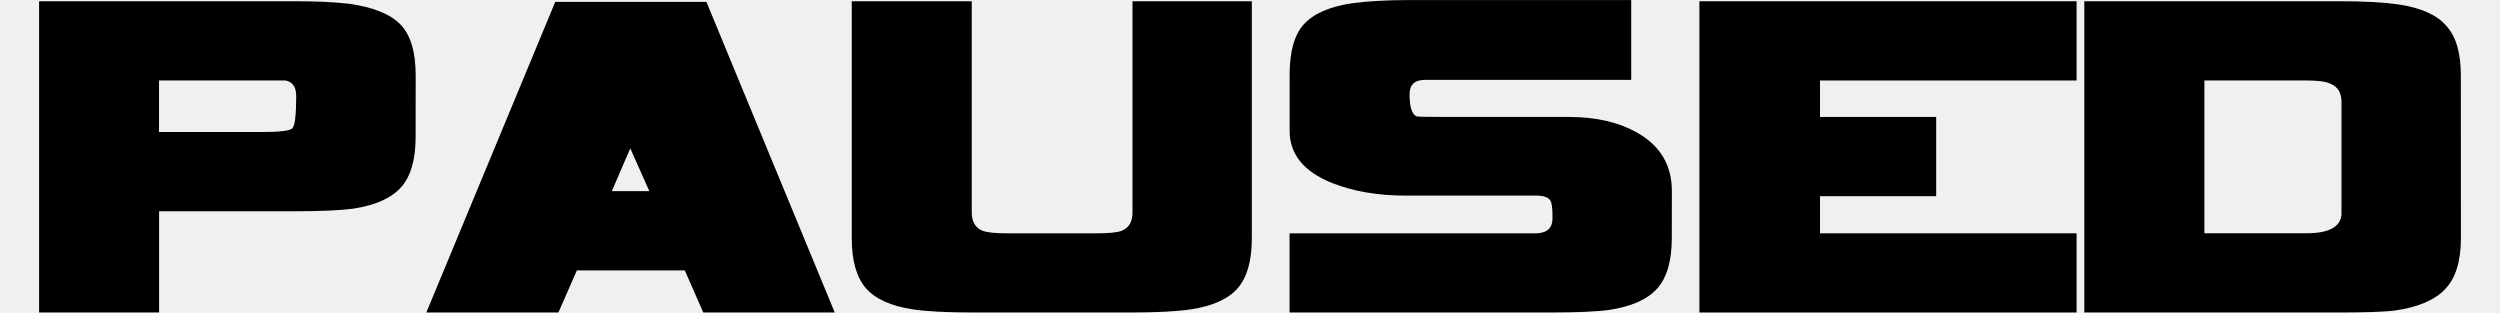
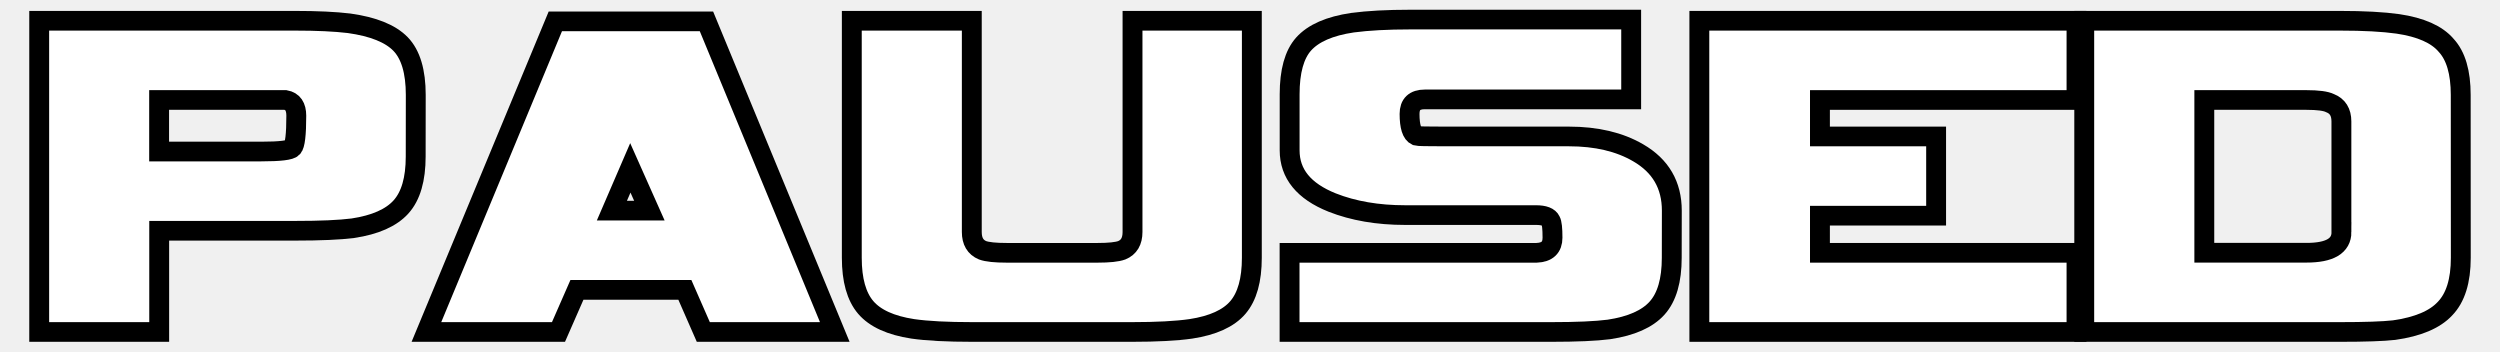
- <svg xmlns="http://www.w3.org/2000/svg" width="128" height="16" viewBox="0 0 33.867 4.233" version="1.1" id="svg8">
+ <svg xmlns="http://www.w3.org/2000/svg" width="128" height="18" viewBox="0 0 33.867 4.763" version="1.1" id="svg8">
  <defs id="defs2" />
-   <g id="layer1" transform="translate(0,-292.7667)">
-     <g transform="translate(254,283.4821)" id="g824">
-       <g transform="matrix(1.016073,0,0,1.006036,3.810347,12.17548)" aria-label="PAUSED" style="font-style:normal;font-variant:normal;font-weight:normal;font-stretch:normal;font-size:8.467px;line-height:1.25;font-family:Vipnagorgialla;-inkscape-font-specification:'Vipnagorgialla, Normal';font-variant-ligatures:normal;font-variant-caps:normal;font-variant-numeric:normal;font-feature-settings:normal;text-align:center;letter-spacing:0px;word-spacing:0px;writing-mode:lr-tb;text-anchor:middle;fill:#000000;fill-opacity:1;fill-rule:nonzero;stroke:none;stroke-width:0.265" id="text12">
-         <path d="m -248.191,-1.028 q 0,0.457 -0.195,0.677 -0.195,0.22 -0.643,0.288 -0.262,0.034 -0.77,0.034 h -1.812 V 1.334 h -1.6 v -4.191 h 3.412 q 0.44,0 0.72,0.034 0.483,0.068 0.686,0.279 0.203,0.212 0.203,0.686 z m -1.592,-0.55 q 0,-0.186 -0.144,-0.212 h -1.685 v 0.694 h 1.363 q 0.373,0 0.415,-0.051 0.051,-0.051 0.051,-0.432 z" style="font-style:normal;font-variant:normal;font-weight:normal;font-stretch:normal;font-size:8.467px;font-family:Vipnagorgialla;-inkscape-font-specification:'Vipnagorgialla, Normal';font-variant-ligatures:normal;font-variant-caps:normal;font-variant-numeric:normal;font-feature-settings:normal;text-align:center;writing-mode:lr-tb;text-anchor:middle;fill-rule:nonzero;stroke-width:0.265" id="path869" />
-         <path d="m -242.603,1.334 h -1.753 l -0.246,-0.567 h -1.439 l -0.246,0.567 h -1.761 l 1.719,-4.183 h 2.015 z m -2.472,-1.634 -0.254,-0.576 -0.246,0.576 z" style="font-style:normal;font-variant:normal;font-weight:normal;font-stretch:normal;font-size:8.467px;font-family:Vipnagorgialla;-inkscape-font-specification:'Vipnagorgialla, Normal';font-variant-ligatures:normal;font-variant-caps:normal;font-variant-numeric:normal;font-feature-settings:normal;text-align:center;writing-mode:lr-tb;text-anchor:middle;fill-rule:nonzero;stroke-width:0.265" id="path871" />
-         <path d="m -237.042,-2.857 v 3.192 q 0,0.449 -0.186,0.669 -0.186,0.22 -0.627,0.288 -0.288,0.042 -0.787,0.042 h -2.125 q -0.508,0 -0.796,-0.042 -0.44,-0.068 -0.627,-0.288 -0.186,-0.22 -0.186,-0.669 V -2.857 h 1.6 v 2.845 q 0,0.186 0.144,0.246 0.093,0.034 0.322,0.034 h 1.211 q 0.229,0 0.322,-0.034 0.144,-0.059 0.144,-0.246 V -2.857 Z" style="font-style:normal;font-variant:normal;font-weight:normal;font-stretch:normal;font-size:8.467px;font-family:Vipnagorgialla;-inkscape-font-specification:'Vipnagorgialla, Normal';font-variant-ligatures:normal;font-variant-caps:normal;font-variant-numeric:normal;font-feature-settings:normal;text-align:center;writing-mode:lr-tb;text-anchor:middle;fill-rule:nonzero;stroke-width:0.265" id="path873" />
-         <path d="m -231.443,0.335 q 0,0.457 -0.195,0.677 -0.195,0.22 -0.643,0.288 -0.262,0.034 -0.77,0.034 h -3.488 V 0.268 h 3.294 q 0.212,-0.008 0.212,-0.203 0,-0.186 -0.025,-0.229 -0.034,-0.076 -0.195,-0.076 h -1.744 q -0.55,0 -0.974,-0.169 -0.567,-0.229 -0.567,-0.703 v -0.754 q 0,-0.466 0.186,-0.677 0.195,-0.22 0.652,-0.288 0.313,-0.042 0.77,-0.042 h 2.946 v 1.075 h -2.752 q -0.203,0 -0.203,0.195 0,0.254 0.093,0.296 0.025,0.008 0.373,0.008 h 1.659 q 0.55,0 0.923,0.22 0.449,0.262 0.449,0.779 z" style="font-style:normal;font-variant:normal;font-weight:normal;font-stretch:normal;font-size:8.467px;font-family:Vipnagorgialla;-inkscape-font-specification:'Vipnagorgialla, Normal';font-variant-ligatures:normal;font-variant-caps:normal;font-variant-numeric:normal;font-feature-settings:normal;text-align:center;writing-mode:lr-tb;text-anchor:middle;fill-rule:nonzero;stroke-width:0.265" id="path875" />
-         <path d="m -226.046,-2.857 v 1.067 h -3.421 v 0.491 h 1.549 v 1.067 h -1.549 v 0.5 h 3.421 V 1.334 h -5.029 v -4.191 z" style="font-style:normal;font-variant:normal;font-weight:normal;font-stretch:normal;font-size:8.467px;font-family:Vipnagorgialla;-inkscape-font-specification:'Vipnagorgialla, Normal';font-variant-ligatures:normal;font-variant-caps:normal;font-variant-numeric:normal;font-feature-settings:normal;text-align:center;writing-mode:lr-tb;text-anchor:middle;fill-rule:nonzero;stroke-width:0.265" id="path877" />
-         <path d="m -220.922,0.335 q 0,0.466 -0.212,0.686 -0.203,0.22 -0.677,0.288 -0.22,0.025 -0.72,0.025 h -3.412 v -4.191 h 3.412 q 0.474,0 0.77,0.042 0.457,0.068 0.643,0.288 0.195,0.212 0.195,0.669 z m -1.592,-0.347 V -1.502 q 0,-0.186 -0.152,-0.246 -0.085,-0.042 -0.313,-0.042 h -1.363 v 2.057 h 1.363 q 0.466,0 0.466,-0.279 z" style="font-style:normal;font-variant:normal;font-weight:normal;font-stretch:normal;font-size:8.467px;font-family:Vipnagorgialla;-inkscape-font-specification:'Vipnagorgialla, Normal';font-variant-ligatures:normal;font-variant-caps:normal;font-variant-numeric:normal;font-feature-settings:normal;text-align:center;writing-mode:lr-tb;text-anchor:middle;fill-rule:nonzero;stroke-width:0.265" id="path879" />
-       </g>
+   <g id="layer1" transform="translate(0,-292.2375)">
+     <g id="text12" style="font-style:normal;font-variant:normal;font-weight:normal;font-stretch:normal;font-size:8.467px;line-height:1.25;font-family:Vipnagorgialla;-inkscape-font-specification:'Vipnagorgialla, Normal';font-variant-ligatures:normal;font-variant-caps:normal;font-variant-numeric:normal;font-feature-settings:normal;text-align:center;letter-spacing:0px;word-spacing:0px;writing-mode:lr-tb;text-anchor:middle;fill:#ffffff;fill-opacity:1;fill-rule:nonzero;stroke:#000000;stroke-width:0.265;stroke-miterlimit:4;stroke-dasharray:none;stroke-opacity:1" aria-label="PAUSED" transform="matrix(1.016073,0,0,1.006036,257.8104,295.393)">
+       <path id="path869" style="font-style:normal;font-variant:normal;font-weight:normal;font-stretch:normal;font-size:8.467px;font-family:Vipnagorgialla;-inkscape-font-specification:'Vipnagorgialla, Normal';font-variant-ligatures:normal;font-variant-caps:normal;font-variant-numeric:normal;font-feature-settings:normal;text-align:center;writing-mode:lr-tb;text-anchor:middle;fill:#ffffff;fill-opacity:1;fill-rule:nonzero;stroke:#000000;stroke-width:0.265;stroke-miterlimit:4;stroke-dasharray:none;stroke-opacity:1" d="m -248.191,-1.028 q 0,0.457 -0.195,0.677 -0.195,0.22 -0.643,0.288 -0.262,0.034 -0.77,0.034 h -1.812 V 1.334 h -1.6 v -4.191 h 3.412 q 0.44,0 0.72,0.034 0.483,0.068 0.686,0.279 0.203,0.212 0.203,0.686 z m -1.592,-0.55 q 0,-0.186 -0.144,-0.212 h -1.685 v 0.694 h 1.363 q 0.373,0 0.415,-0.051 0.051,-0.051 0.051,-0.432 z" />
+       <path id="path871" style="font-style:normal;font-variant:normal;font-weight:normal;font-stretch:normal;font-size:8.467px;font-family:Vipnagorgialla;-inkscape-font-specification:'Vipnagorgialla, Normal';font-variant-ligatures:normal;font-variant-caps:normal;font-variant-numeric:normal;font-feature-settings:normal;text-align:center;writing-mode:lr-tb;text-anchor:middle;fill:#ffffff;fill-opacity:1;fill-rule:nonzero;stroke:#000000;stroke-width:0.265;stroke-miterlimit:4;stroke-dasharray:none;stroke-opacity:1" d="m -242.603,1.334 h -1.753 l -0.246,-0.567 h -1.439 l -0.246,0.567 h -1.761 l 1.719,-4.183 h 2.015 z m -2.472,-1.634 -0.254,-0.576 -0.246,0.576 z" />
+       <path id="path873" style="font-style:normal;font-variant:normal;font-weight:normal;font-stretch:normal;font-size:8.467px;font-family:Vipnagorgialla;-inkscape-font-specification:'Vipnagorgialla, Normal';font-variant-ligatures:normal;font-variant-caps:normal;font-variant-numeric:normal;font-feature-settings:normal;text-align:center;writing-mode:lr-tb;text-anchor:middle;fill:#ffffff;fill-opacity:1;fill-rule:nonzero;stroke:#000000;stroke-width:0.265;stroke-miterlimit:4;stroke-dasharray:none;stroke-opacity:1" d="m -237.042,-2.857 v 3.192 q 0,0.449 -0.186,0.669 -0.186,0.22 -0.627,0.288 -0.288,0.042 -0.787,0.042 h -2.125 q -0.508,0 -0.796,-0.042 -0.44,-0.068 -0.627,-0.288 -0.186,-0.22 -0.186,-0.669 V -2.857 h 1.6 v 2.845 q 0,0.186 0.144,0.246 0.093,0.034 0.322,0.034 h 1.211 q 0.229,0 0.322,-0.034 0.144,-0.059 0.144,-0.246 V -2.857 Z" />
+       <path id="path875" style="font-style:normal;font-variant:normal;font-weight:normal;font-stretch:normal;font-size:8.467px;font-family:Vipnagorgialla;-inkscape-font-specification:'Vipnagorgialla, Normal';font-variant-ligatures:normal;font-variant-caps:normal;font-variant-numeric:normal;font-feature-settings:normal;text-align:center;writing-mode:lr-tb;text-anchor:middle;fill:#ffffff;fill-opacity:1;fill-rule:nonzero;stroke:#000000;stroke-width:0.265;stroke-miterlimit:4;stroke-dasharray:none;stroke-opacity:1" d="m -231.443,0.335 q 0,0.457 -0.195,0.677 -0.195,0.22 -0.643,0.288 -0.262,0.034 -0.77,0.034 h -3.488 V 0.268 h 3.294 q 0.212,-0.008 0.212,-0.203 0,-0.186 -0.025,-0.229 -0.034,-0.076 -0.195,-0.076 h -1.744 q -0.55,0 -0.974,-0.169 -0.567,-0.229 -0.567,-0.703 v -0.754 q 0,-0.466 0.186,-0.677 0.195,-0.22 0.652,-0.288 0.313,-0.042 0.77,-0.042 h 2.946 v 1.075 h -2.752 q -0.203,0 -0.203,0.195 0,0.254 0.093,0.296 0.025,0.008 0.373,0.008 h 1.659 q 0.55,0 0.923,0.22 0.449,0.262 0.449,0.779 z" />
+       <path id="path877" style="font-style:normal;font-variant:normal;font-weight:normal;font-stretch:normal;font-size:8.467px;font-family:Vipnagorgialla;-inkscape-font-specification:'Vipnagorgialla, Normal';font-variant-ligatures:normal;font-variant-caps:normal;font-variant-numeric:normal;font-feature-settings:normal;text-align:center;writing-mode:lr-tb;text-anchor:middle;fill:#ffffff;fill-opacity:1;fill-rule:nonzero;stroke:#000000;stroke-width:0.265;stroke-miterlimit:4;stroke-dasharray:none;stroke-opacity:1" d="m -226.046,-2.857 v 1.067 h -3.421 v 0.491 h 1.549 v 1.067 h -1.549 v 0.5 h 3.421 V 1.334 h -5.029 v -4.191 z" />
+       <path id="path879" style="font-style:normal;font-variant:normal;font-weight:normal;font-stretch:normal;font-size:8.467px;font-family:Vipnagorgialla;-inkscape-font-specification:'Vipnagorgialla, Normal';font-variant-ligatures:normal;font-variant-caps:normal;font-variant-numeric:normal;font-feature-settings:normal;text-align:center;writing-mode:lr-tb;text-anchor:middle;fill:#ffffff;fill-opacity:1;fill-rule:nonzero;stroke:#000000;stroke-width:0.265;stroke-miterlimit:4;stroke-dasharray:none;stroke-opacity:1" d="m -220.922,0.335 q 0,0.466 -0.212,0.686 -0.203,0.22 -0.677,0.288 -0.22,0.025 -0.72,0.025 h -3.412 v -4.191 h 3.412 q 0.474,0 0.77,0.042 0.457,0.068 0.643,0.288 0.195,0.212 0.195,0.669 z m -1.592,-0.347 V -1.502 q 0,-0.186 -0.152,-0.246 -0.085,-0.042 -0.313,-0.042 h -1.363 v 2.057 h 1.363 q 0.466,0 0.466,-0.279 z" />
    </g>
  </g>
</svg>
